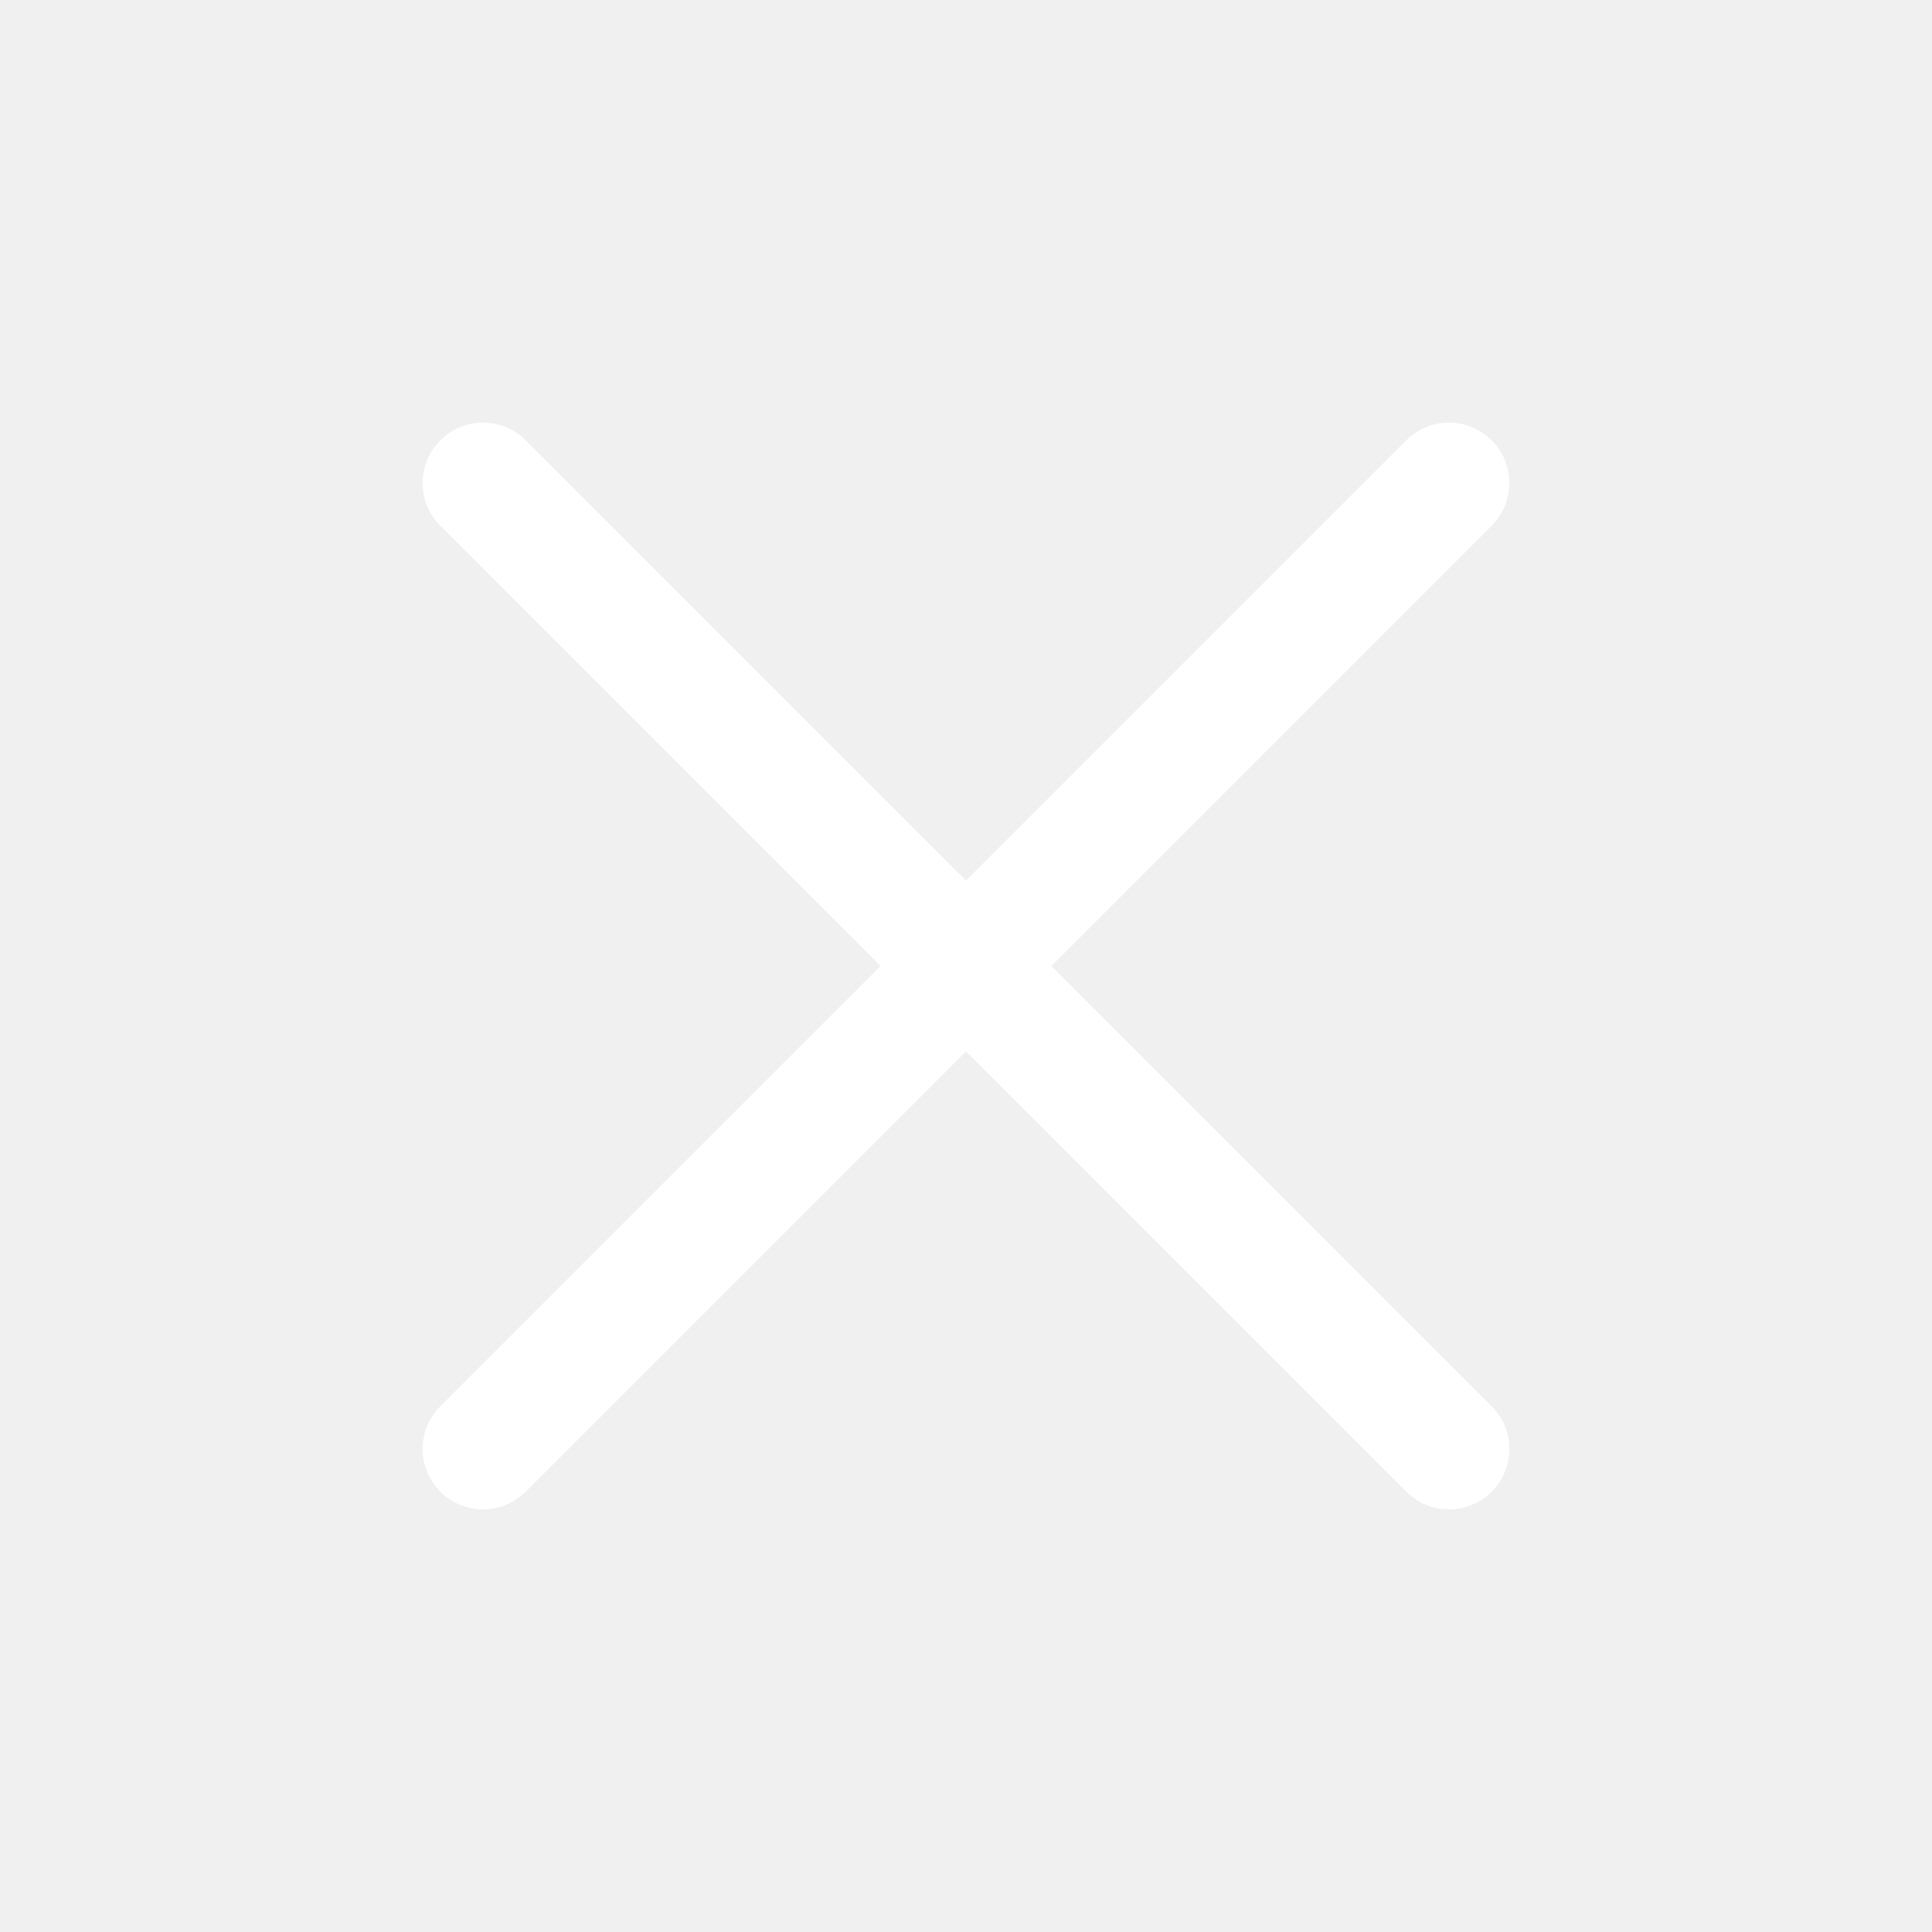
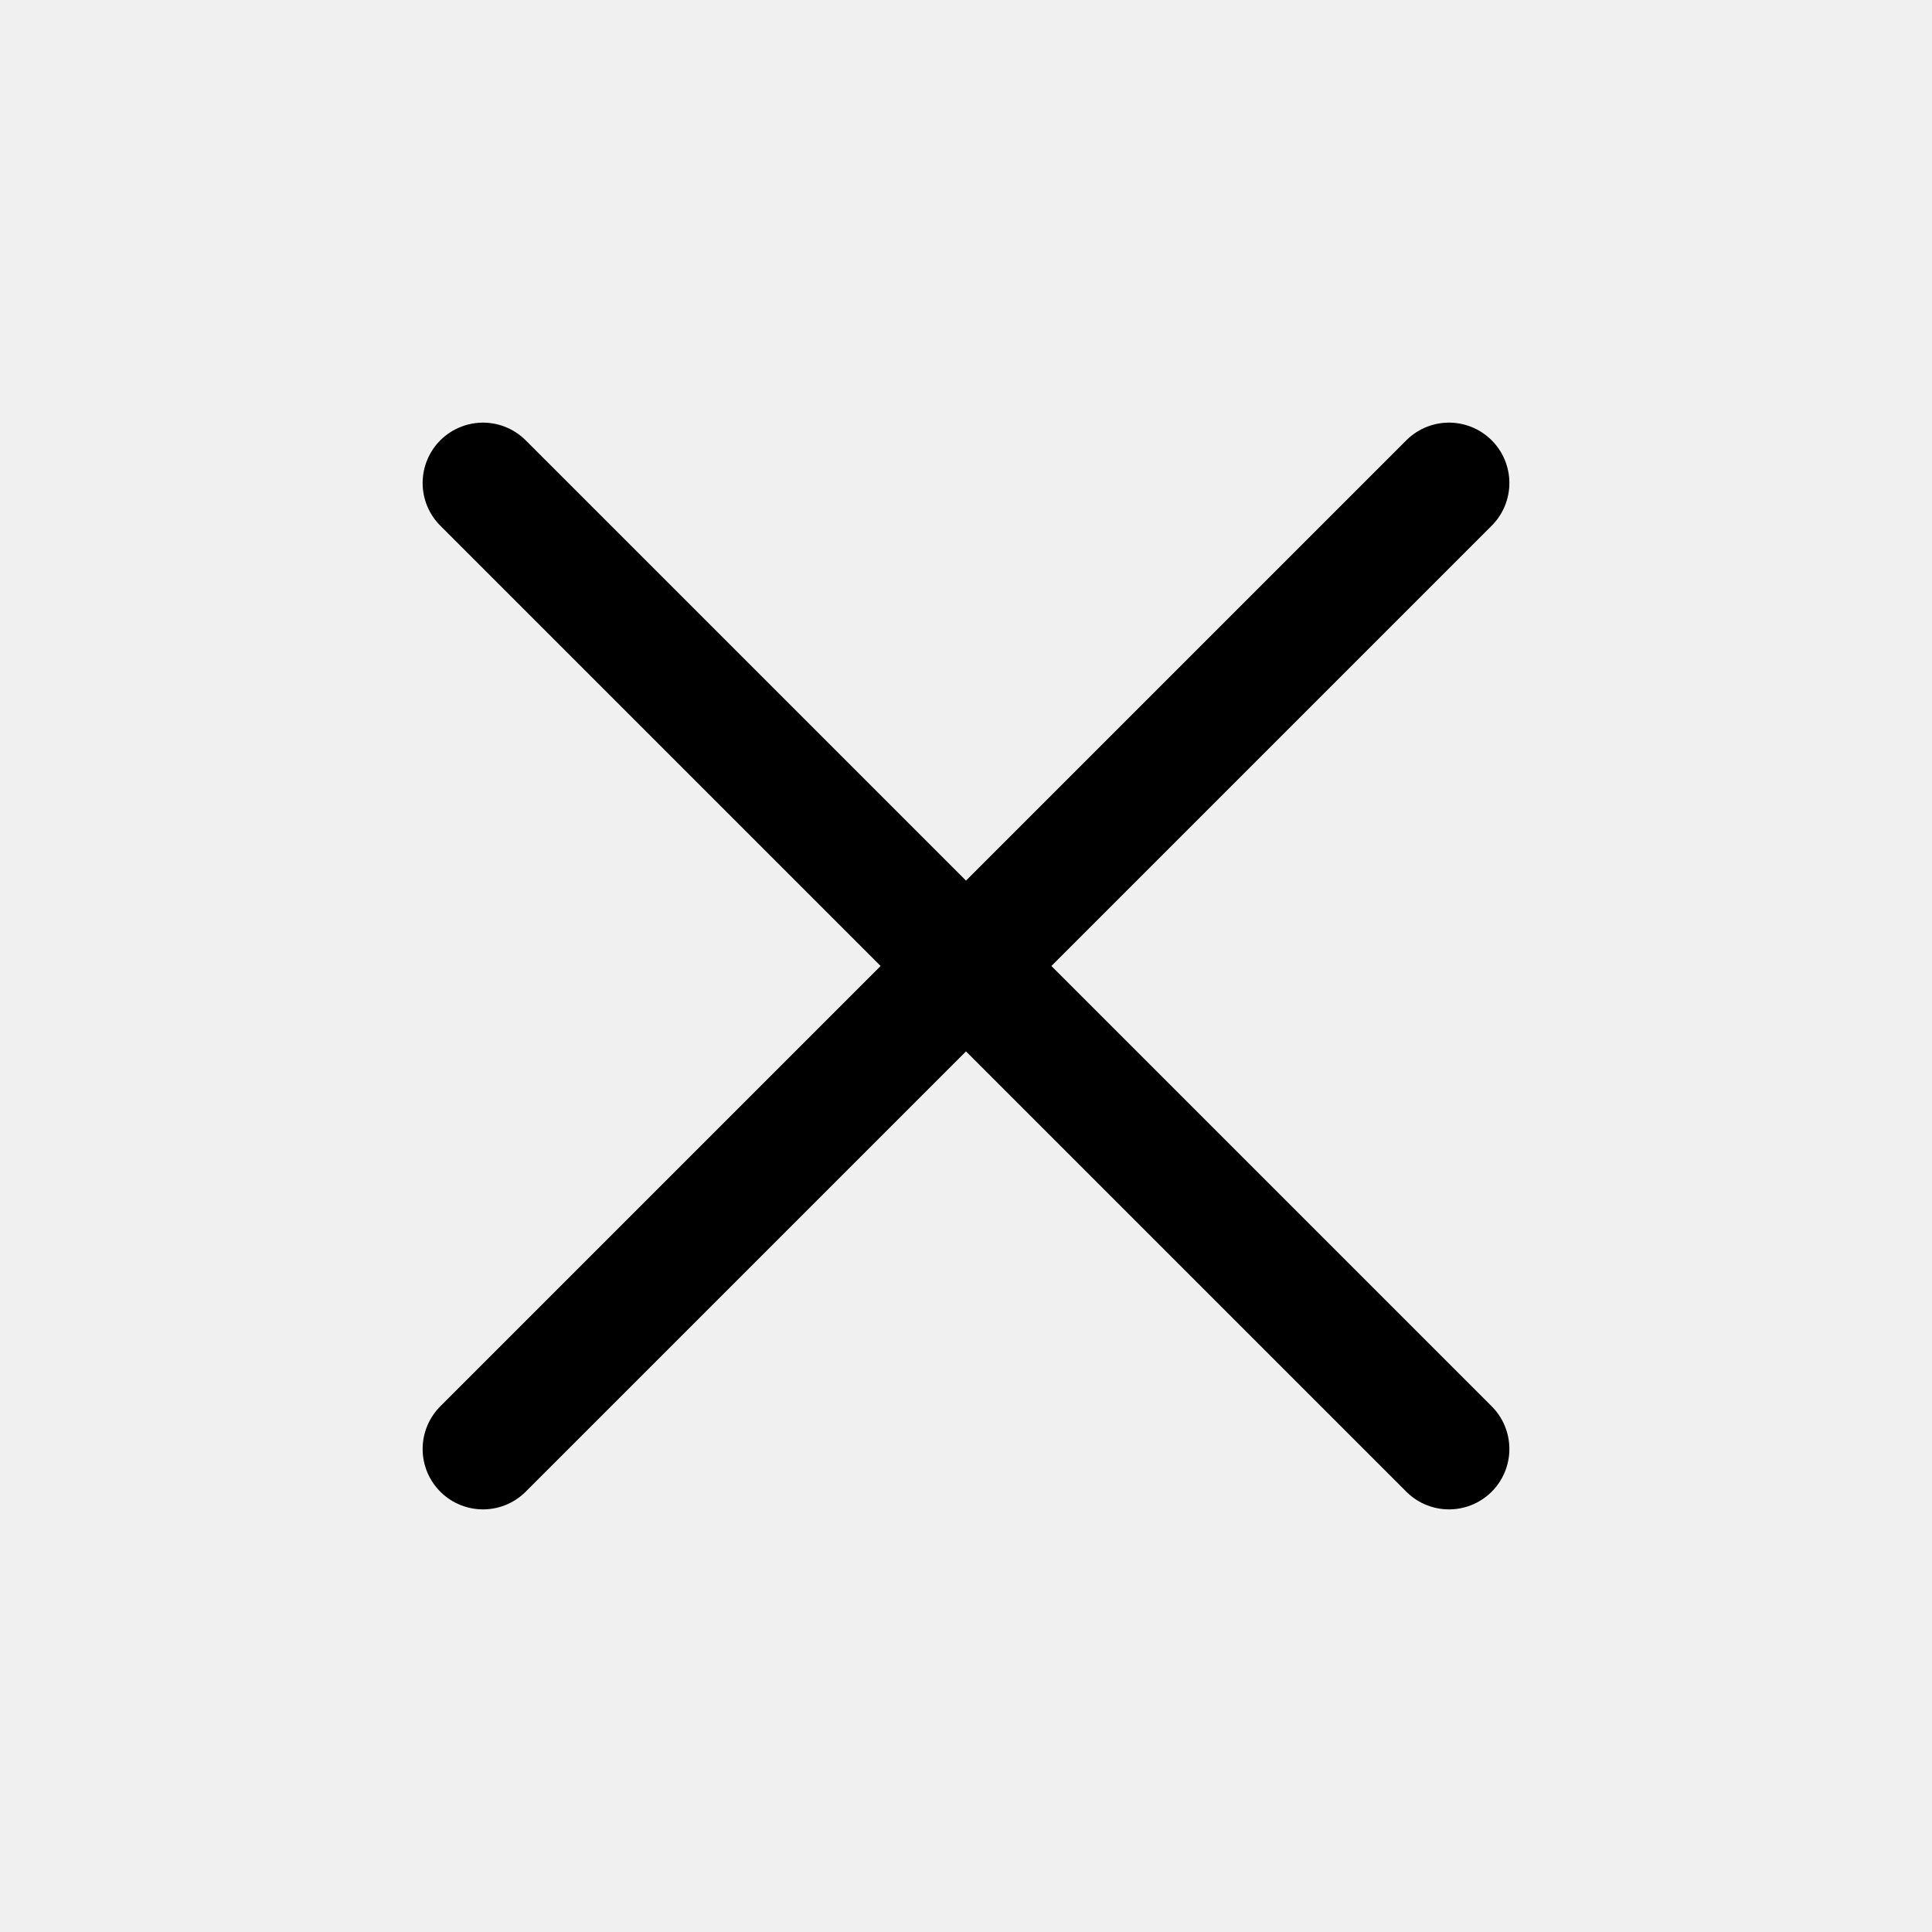
<svg xmlns="http://www.w3.org/2000/svg" width="24" height="24" viewBox="0 0 24 24" fill="none">
-   <path d="M18 6L6 18" stroke="white" stroke-width="1.5" stroke-linecap="round" />
-   <path d="M18 18L6 6" stroke="white" stroke-width="1.5" stroke-linecap="round" />
+   <path d="M18 6L6 18" stroke="black" stroke-width="1.5" stroke-linecap="round" />
+   <path d="M18 18L6 6" stroke="black" stroke-width="1.5" stroke-linecap="round" />
</svg>
